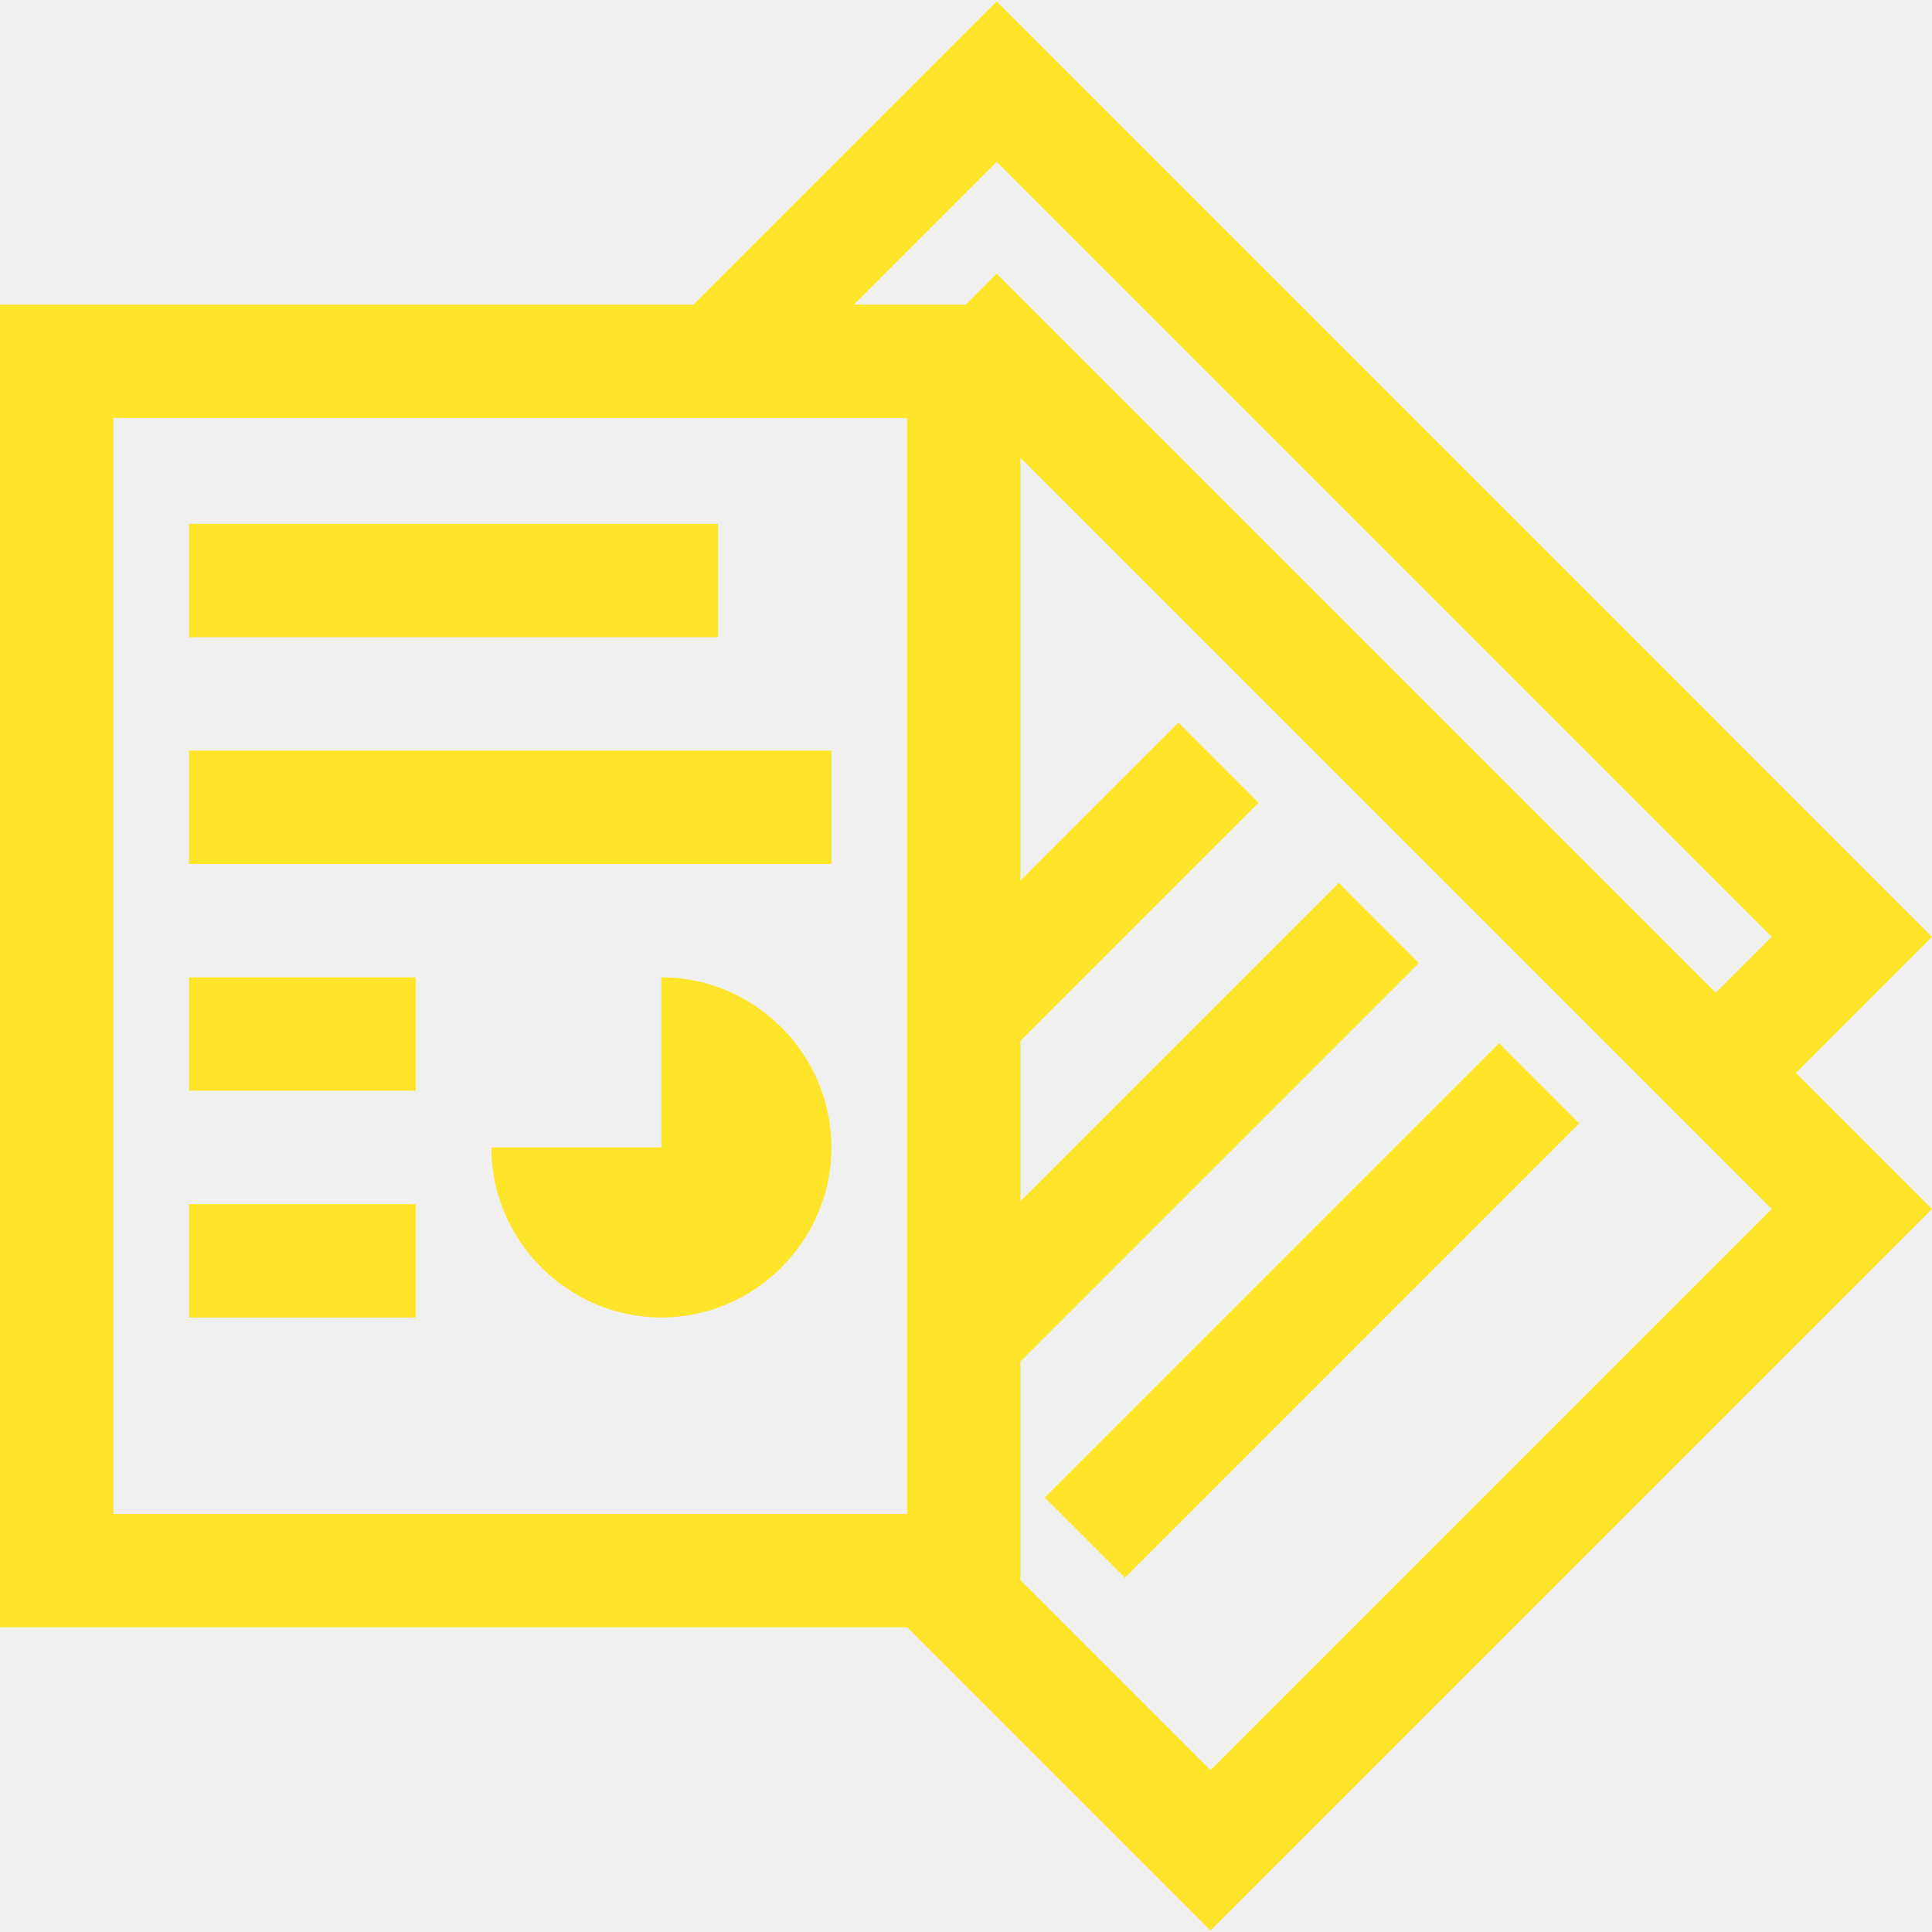
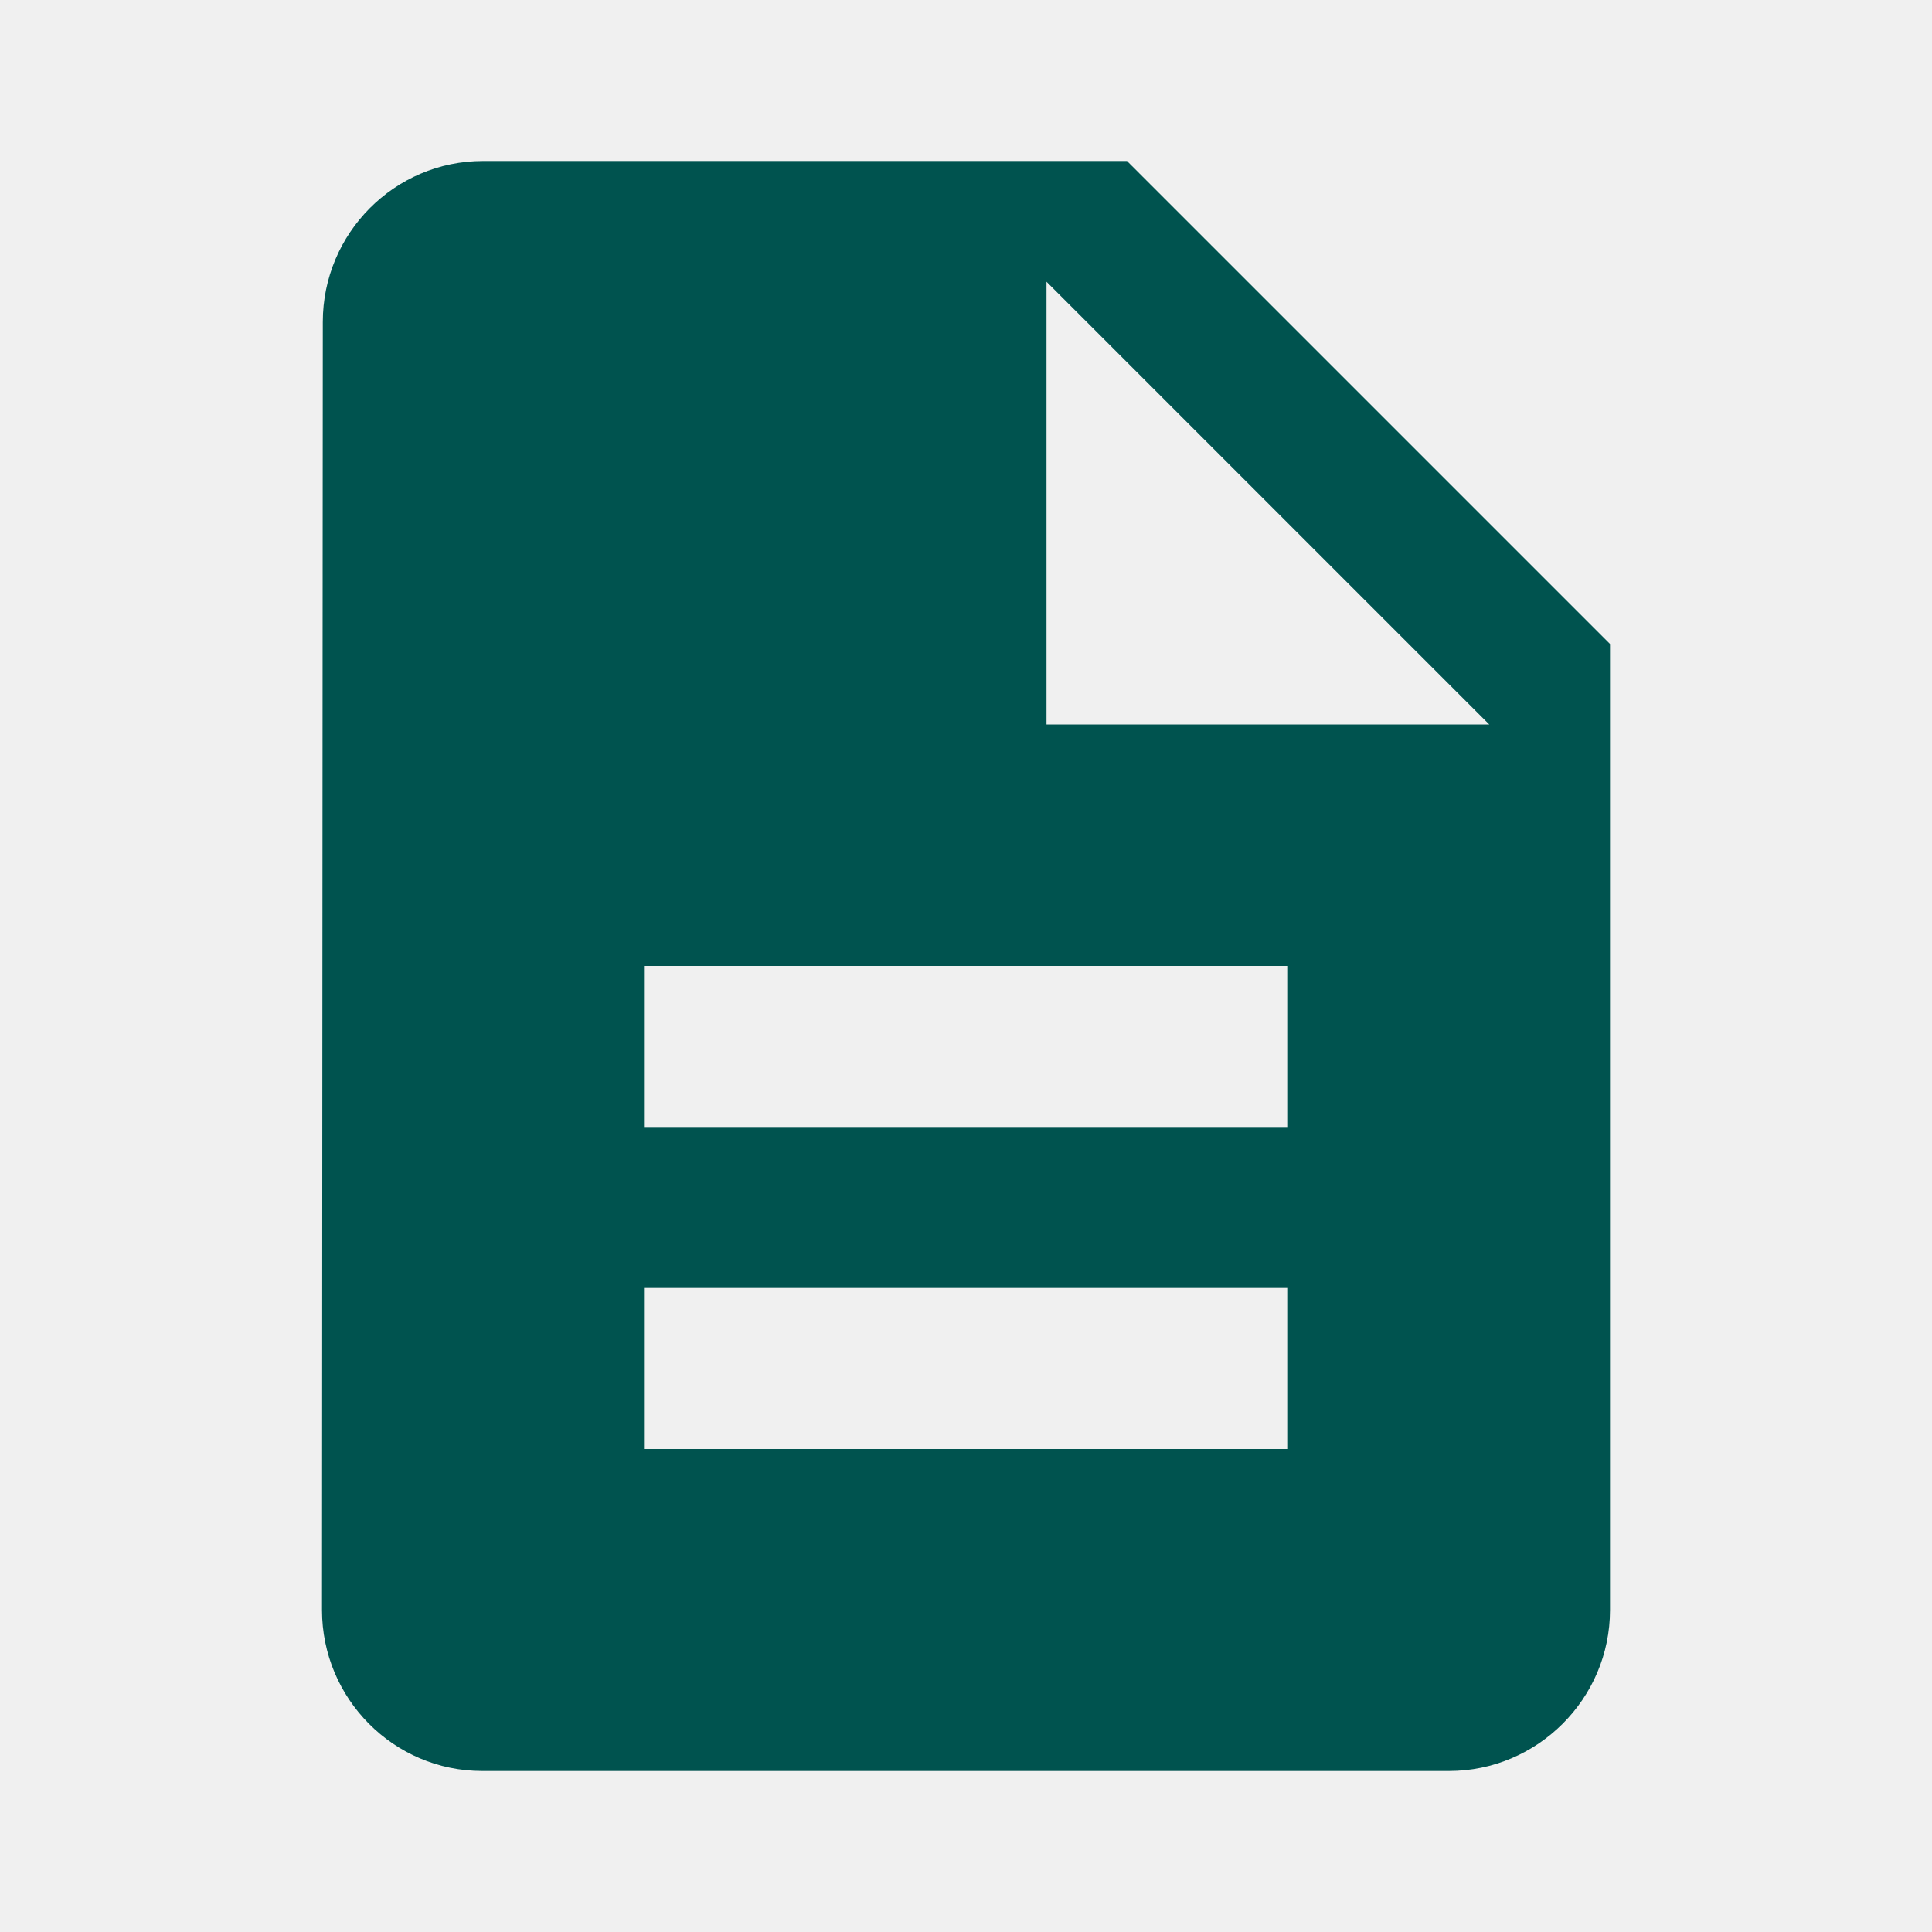
- <svg xmlns="http://www.w3.org/2000/svg" version="1.1" id="Capa_1" x="0px" y="0px" viewBox="0 0 512 512" style="enable-background:new 0 0 512 512;" xml:space="preserve" width="512px" height="512px" class="">
-   <g>
-     <g>
-       <g>
-         <rect x="50.078" y="138.817" width="140.218" height="30.047" data-original="#000000" class="active-path" data-old_color="#000000" fill="#FFE529" />
-       </g>
-     </g>
-     <g>
-       <g>
-         <rect x="50.078" y="198.91" width="170.265" height="30.047" data-original="#000000" class="active-path" data-old_color="#000000" fill="#FFE529" />
-       </g>
-     </g>
-     <g>
-       <g>
-         <rect x="50.078" y="259.004" width="60.094" height="30.047" data-original="#000000" class="active-path" data-old_color="#000000" fill="#FFE529" />
-       </g>
-     </g>
-     <g>
-       <g>
-         <path d="M175.273,259.006v45.07h-45.07c0,24.724,20.346,45.07,45.07,45.07s45.07-20.346,45.07-45.07    S199.997,259.006,175.273,259.006z" data-original="#000000" class="active-path" data-old_color="#000000" fill="#FFE529" />
-       </g>
-     </g>
-     <g>
-       <g>
-         <rect x="50.078" y="319.097" width="60.094" height="30.047" data-original="#000000" class="active-path" data-old_color="#000000" fill="#FFE529" />
-       </g>
-     </g>
-     <g>
-       <g>
-         <rect x="262.566" y="332.264" transform="matrix(0.7071 -0.7071 0.7071 0.7071 -143.7306 347.5772)" width="170.263" height="30.046" data-original="#000000" class="active-path" data-old_color="#000000" fill="#FFE529" />
-       </g>
-     </g>
-     <g>
-       <g>
-         <path d="M512,248.273L264.127,0.399l-80.328,80.328H0v350.546h240.455l80.328,80.328L512,320.384l-36.056-36.056L512,248.273z     M240.374,401.227H30.047V110.775h210.327V401.227z M320.783,469.109l-50.362-50.362v-58.039l0.063,0.063l105.54-105.54    l-21.246-21.246l-84.357,84.357v-42.493l63.11-63.11l-21.246-21.246l-41.864,41.864V121.298l199.086,199.087L320.783,469.109z     M454.699,263.083L264.127,72.512l-8.216,8.216h-29.62l37.836-37.836l205.381,205.381L454.699,263.083z" data-original="#000000" class="active-path" data-old_color="#000000" fill="#FFE529" />
-       </g>
-     </g>
+ <svg xmlns="http://www.w3.org/2000/svg" width="24" height="24" viewBox="0 0 24 24" fill="none">
+   <g clip-path="url(#clip0_3304_33137)">
+     <path d="M14 2H6C4.9 2 4.01 2.9 4.01 4L4 20C4 21.1 4.89 22 5.99 22H18C19.1 22 20 21.1 20 20V8L14 2ZM16 18H8V16H16V18ZM16 14H8V12H16V14ZM13 9V3.5L18.5 9H13Z" fill="#00534F" />
  </g>
+   <defs>
+     <clipPath id="clip0_3304_33137">
+       <rect width="24" height="24" fill="white" />
+     </clipPath>
+   </defs>
</svg>
